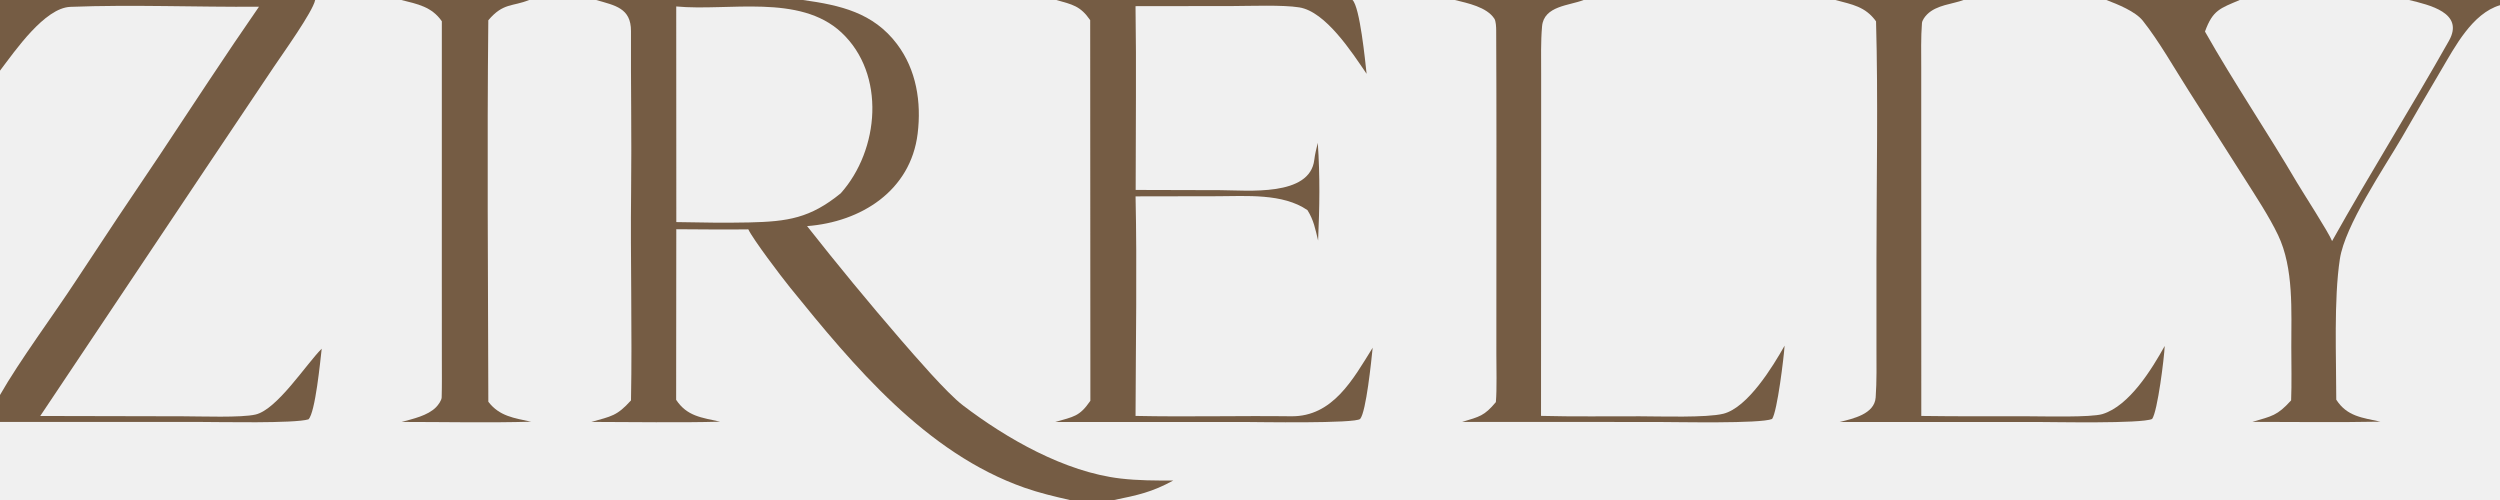
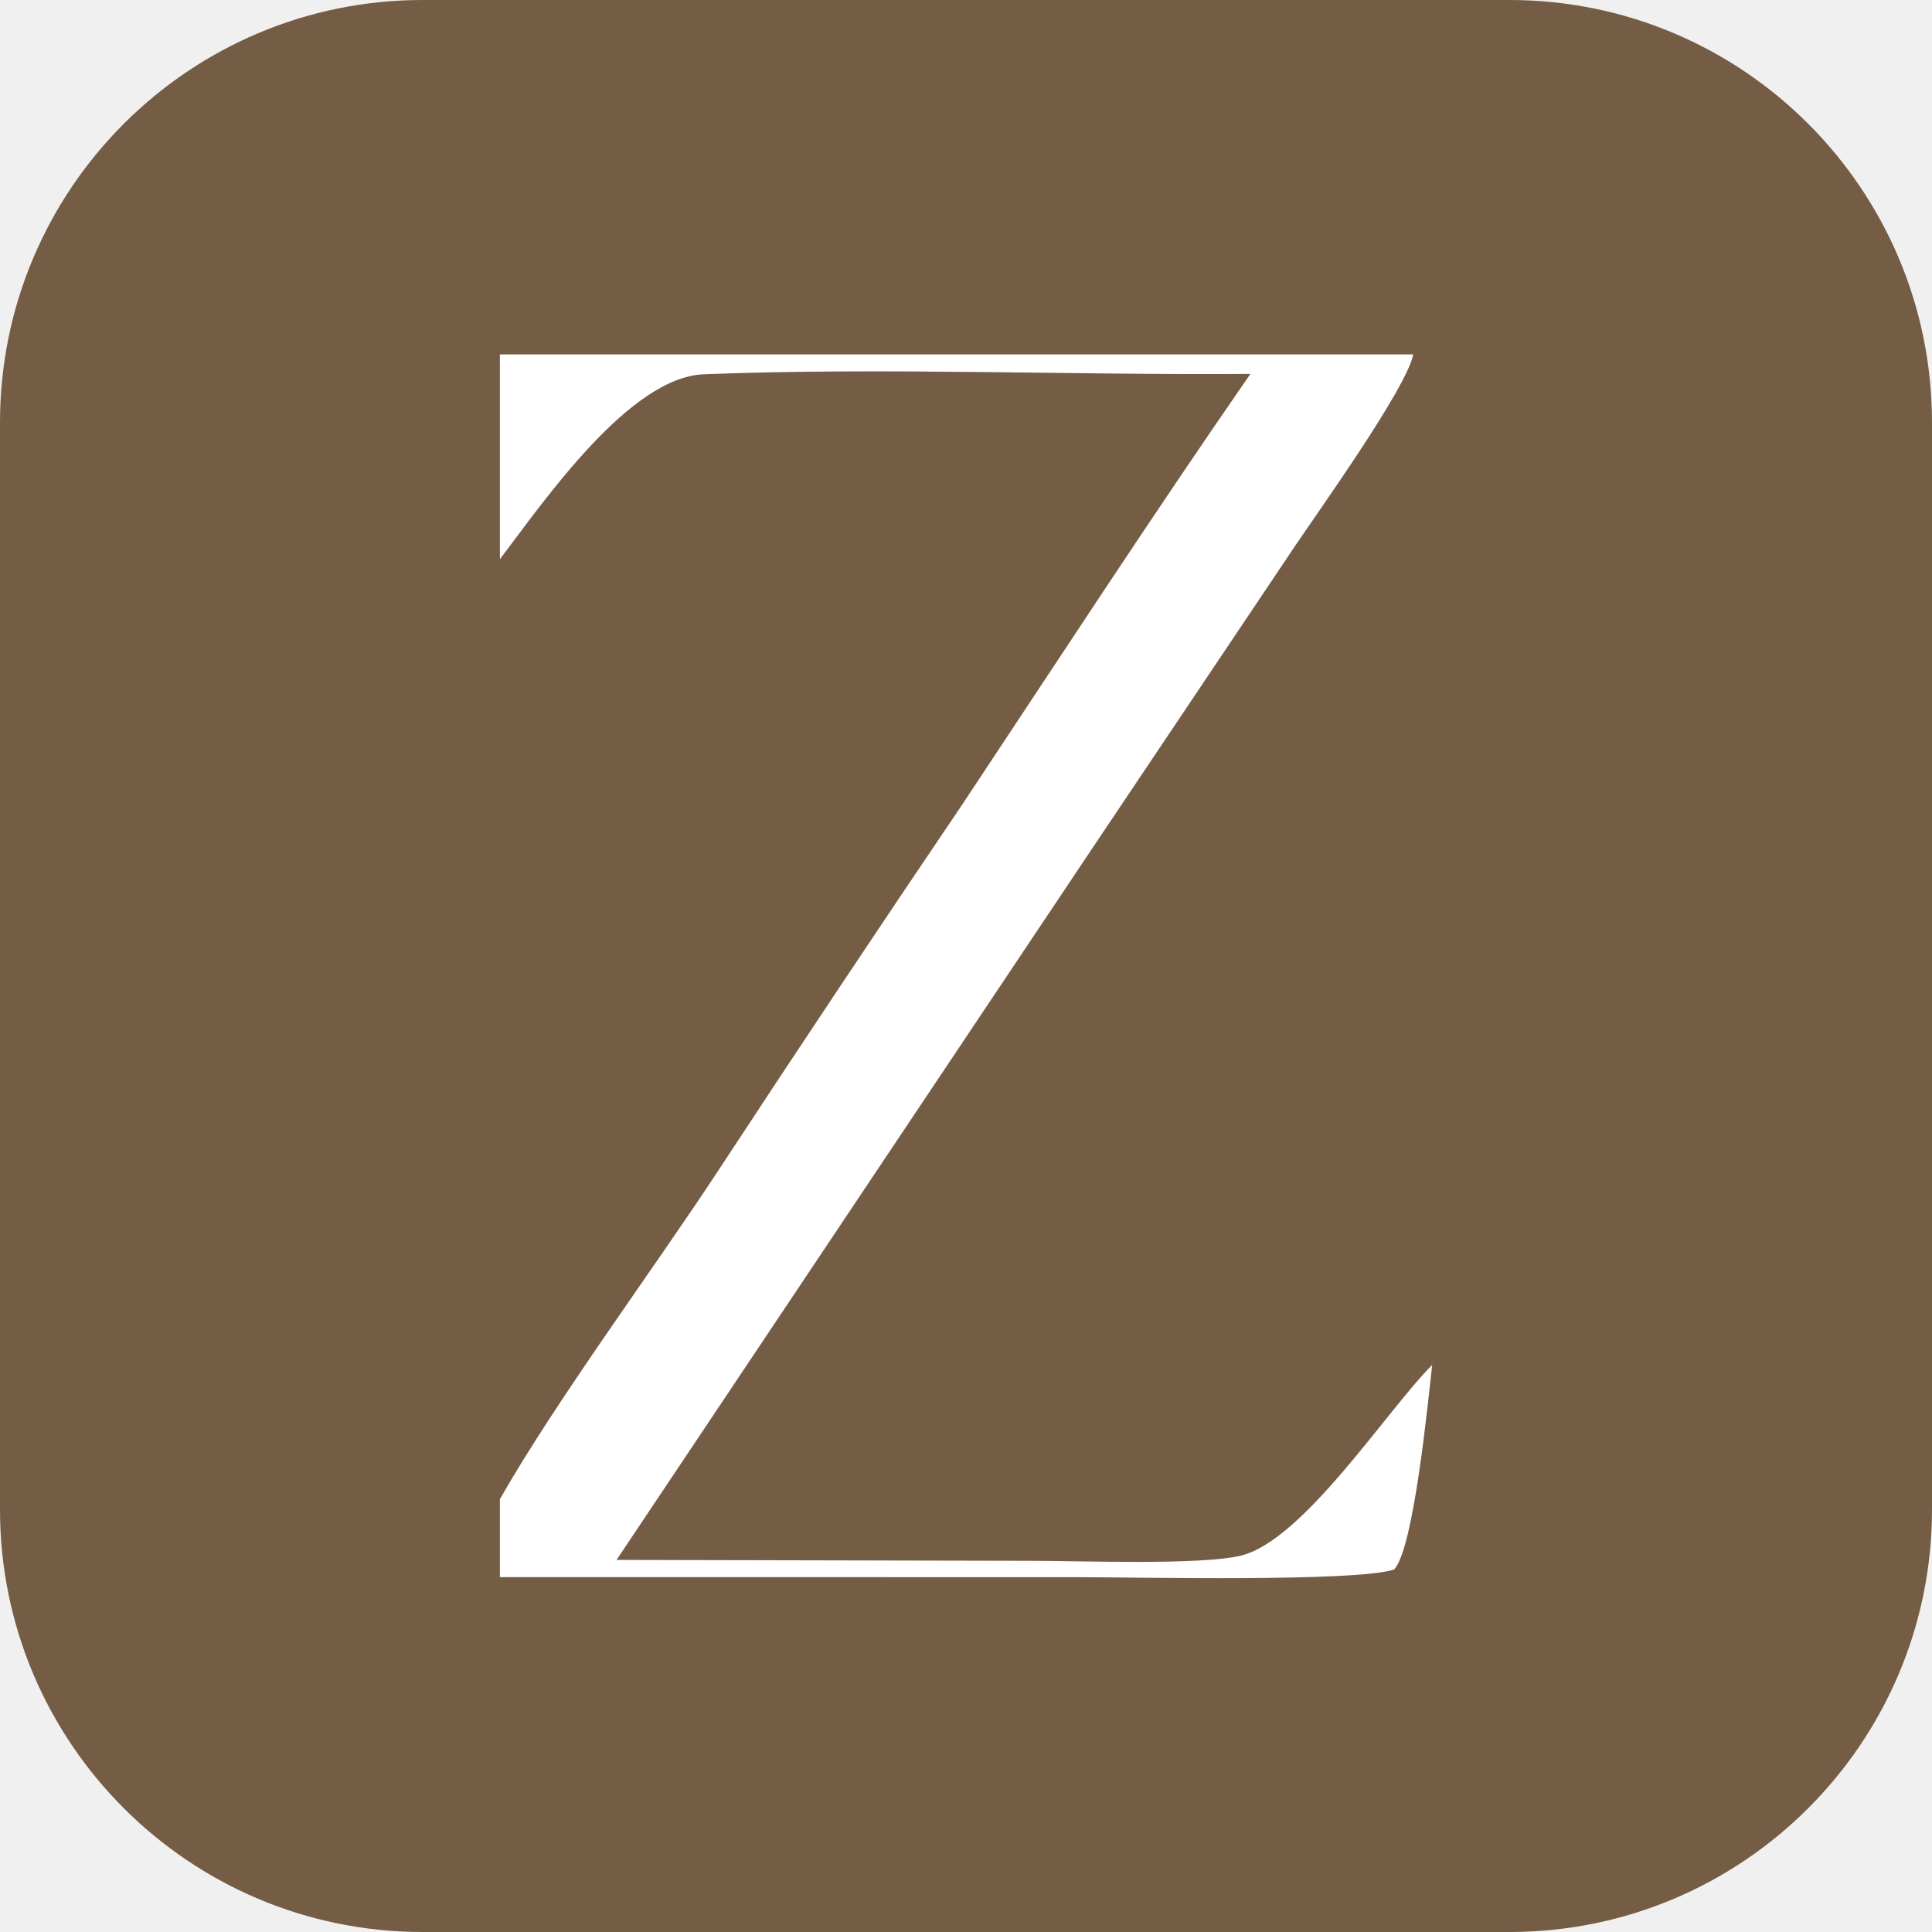
- <svg xmlns="http://www.w3.org/2000/svg" width="120" height="24" viewBox="0 0 120 24" fill="none">
-   <path d="M28.616 0H38.547C40.33 0.252 41.913 0.599 43.059 2.119C43.989 3.352 44.232 4.91 44.047 6.416C43.712 9.153 41.335 10.656 38.74 10.853C40.2 12.708 41.702 14.53 43.245 16.316C43.894 17.061 45.436 18.858 46.218 19.455C48.313 21.053 51.111 22.655 53.78 22.968C54.641 23.069 55.466 23.066 56.315 23.066C55.294 23.623 54.618 23.766 53.479 24H51.352C50.622 23.835 49.889 23.661 49.175 23.41C44.45 21.753 40.976 17.571 37.921 13.797C37.477 13.249 36.148 11.489 35.919 11.009C34.787 11.027 33.598 11.006 32.462 11.003L32.455 19.192C32.982 19.987 33.681 20.043 34.567 20.241C32.601 20.296 30.372 20.253 28.387 20.252C29.346 19.978 29.61 19.972 30.288 19.219C30.35 15.879 30.255 12.507 30.293 9.164C30.323 6.61 30.275 4.047 30.287 1.493C30.292 0.386 29.521 0.262 28.616 0ZM32.463 10.66C33.628 10.682 34.791 10.703 35.956 10.677C37.814 10.636 38.89 10.472 40.354 9.28C42.209 7.206 42.533 3.56 40.388 1.559C38.383 -0.31 34.96 0.547 32.459 0.31L32.463 10.66Z" fill="#755C44" />
-   <path d="M0 0H15.128C15.021 0.556 13.554 2.601 13.15 3.203L9.849 8.125L1.932 19.967L8.792 19.982C9.622 19.982 11.587 20.058 12.269 19.897C13.304 19.651 14.696 17.481 15.442 16.737C15.373 17.33 15.136 19.802 14.808 20.128C14.144 20.335 10.536 20.253 9.575 20.253L0 20.252V18.96C0.927 17.33 2.579 15.104 3.64 13.483C4.965 11.464 6.305 9.454 7.659 7.454C9.207 5.121 10.836 2.623 12.431 0.323C9.437 0.346 6.368 0.213 3.379 0.329C2.143 0.377 0.738 2.421 0 3.392V0Z" fill="#755C44" />
-   <path d="M50.708 0H64.921C65.277 0.348 65.528 2.92 65.597 3.544C64.894 2.51 63.634 0.56 62.368 0.355C61.577 0.227 60.021 0.288 59.182 0.29L54.505 0.296C54.55 3.202 54.511 6.204 54.512 9.117L58.585 9.128C59.88 9.133 62.88 9.451 63.087 7.667C63.119 7.391 63.189 7.124 63.254 6.855C63.365 8.505 63.34 9.906 63.269 11.547C63.131 10.979 63.065 10.585 62.759 10.088C61.58 9.27 59.805 9.417 58.422 9.419L54.507 9.426C54.581 12.834 54.516 16.535 54.506 19.964C56.991 20.017 59.493 19.95 61.978 19.981C63.975 20.005 64.952 18.197 65.888 16.691C65.821 17.353 65.573 19.765 65.29 20.105C65.093 20.342 60.258 20.256 59.835 20.256L50.652 20.256C51.539 19.995 51.814 20.002 52.338 19.237L52.329 0.967C51.854 0.279 51.474 0.219 50.708 0Z" fill="#755C44" />
-   <path d="M101.107 0H107.508C106.569 0.401 106.215 0.48 105.843 1.504L105.839 1.515C107.188 3.905 108.859 6.382 110.252 8.757C110.522 9.216 111.79 11.175 111.94 11.572C113.745 8.341 115.728 5.187 117.548 1.961C118.309 0.613 116.601 0.237 115.636 0H120V0.249C118.667 0.646 117.837 2.248 117.187 3.345C116.552 4.42 115.923 5.499 115.301 6.582C114.419 8.093 112.56 10.816 112.314 12.43C112.018 14.374 112.142 17.177 112.141 19.184L112.147 19.194C112.659 19.986 113.389 20.051 114.263 20.24C112.236 20.279 110.144 20.252 108.113 20.25C109.059 19.97 109.302 19.959 109.974 19.218C110.005 18.445 109.985 17.44 109.983 16.666C109.979 14.936 110.109 12.877 109.346 11.282C108.919 10.389 108.267 9.402 107.727 8.55L105.062 4.364C104.378 3.293 103.635 1.977 102.854 0.994C102.497 0.545 101.642 0.204 101.107 0Z" fill="#755C44" />
-   <path d="M88.1 0H94.251C93.728 0.198 92.954 0.232 92.496 0.696C92.399 0.794 92.265 0.97 92.254 1.109C92.2 1.798 92.219 2.539 92.219 3.232L92.219 7.107L92.222 19.965C93.926 19.989 95.686 19.981 97.392 19.982C98.136 19.982 100.373 20.043 100.92 19.875C102.21 19.481 103.299 17.703 103.906 16.606C103.885 17.151 103.564 19.756 103.301 20.111C102.774 20.346 98.58 20.255 97.779 20.255L88.305 20.256C88.928 20.098 89.975 19.883 90.032 19.078C90.088 18.294 90.07 17.489 90.07 16.702V12.5C90.07 8.793 90.154 4.705 90.05 1.024C89.535 0.312 88.912 0.219 88.1 0Z" fill="#755C44" />
-   <path d="M69.836 0H76.012C75.336 0.272 74.106 0.275 74.019 1.264C73.953 2.011 73.976 2.778 73.975 3.529V7.283L73.969 19.962C75.499 20.005 77.181 19.977 78.723 19.982C79.67 19.984 81.929 20.059 82.722 19.859C83.894 19.562 85.097 17.593 85.661 16.592C85.629 17.106 85.311 19.76 85.06 20.111C84.494 20.345 80.515 20.255 79.558 20.255L70.183 20.252C71.022 19.997 71.245 19.968 71.802 19.301C71.855 18.707 71.825 17.59 71.825 16.97L71.827 12.618C71.828 8.897 71.835 5.164 71.817 1.442C71.816 1.302 71.804 1.012 71.731 0.9C71.367 0.335 70.443 0.152 69.836 0Z" fill="#755C44" />
-   <path d="M19.266 0H25.395C24.597 0.328 24.157 0.122 23.439 0.973C23.377 7.027 23.425 13.221 23.44 19.284C23.972 19.983 24.688 20.068 25.493 20.242C23.518 20.3 21.272 20.253 19.278 20.253C19.823 20.105 20.53 19.952 20.931 19.546C21.033 19.442 21.195 19.222 21.2 19.076C21.217 18.481 21.209 17.858 21.209 17.264L21.207 13.441L21.208 1.02C20.722 0.321 20.044 0.197 19.266 0Z" fill="#755C44" />
+ <svg xmlns="http://www.w3.org/2000/svg" viewBox="0 0 32 32">
+   <rect width="32" height="32" rx="7" fill="#755C44" />
+   <g transform="translate(8.28 5.87)">
+     <path d="M0 0H15.128C15.021 0.556 13.554 2.601 13.15 3.203L9.849 8.125L1.932 19.967L8.792 19.982C9.622 19.982 11.587 20.058 12.269 19.897C13.304 19.651 14.696 17.481 15.442 16.737C15.373 17.33 15.136 19.802 14.808 20.128C14.144 20.335 10.536 20.253 9.575 20.253L0 20.252V18.96C0.927 17.33 2.579 15.104 3.64 13.483C4.965 11.464 6.305 9.454 7.659 7.454C9.207 5.121 10.836 2.623 12.431 0.323C9.437 0.346 6.368 0.213 3.379 0.329C2.143 0.377 0.738 2.421 0 3.392V0Z" fill="#FFFFFF" />
+   </g>
</svg>
